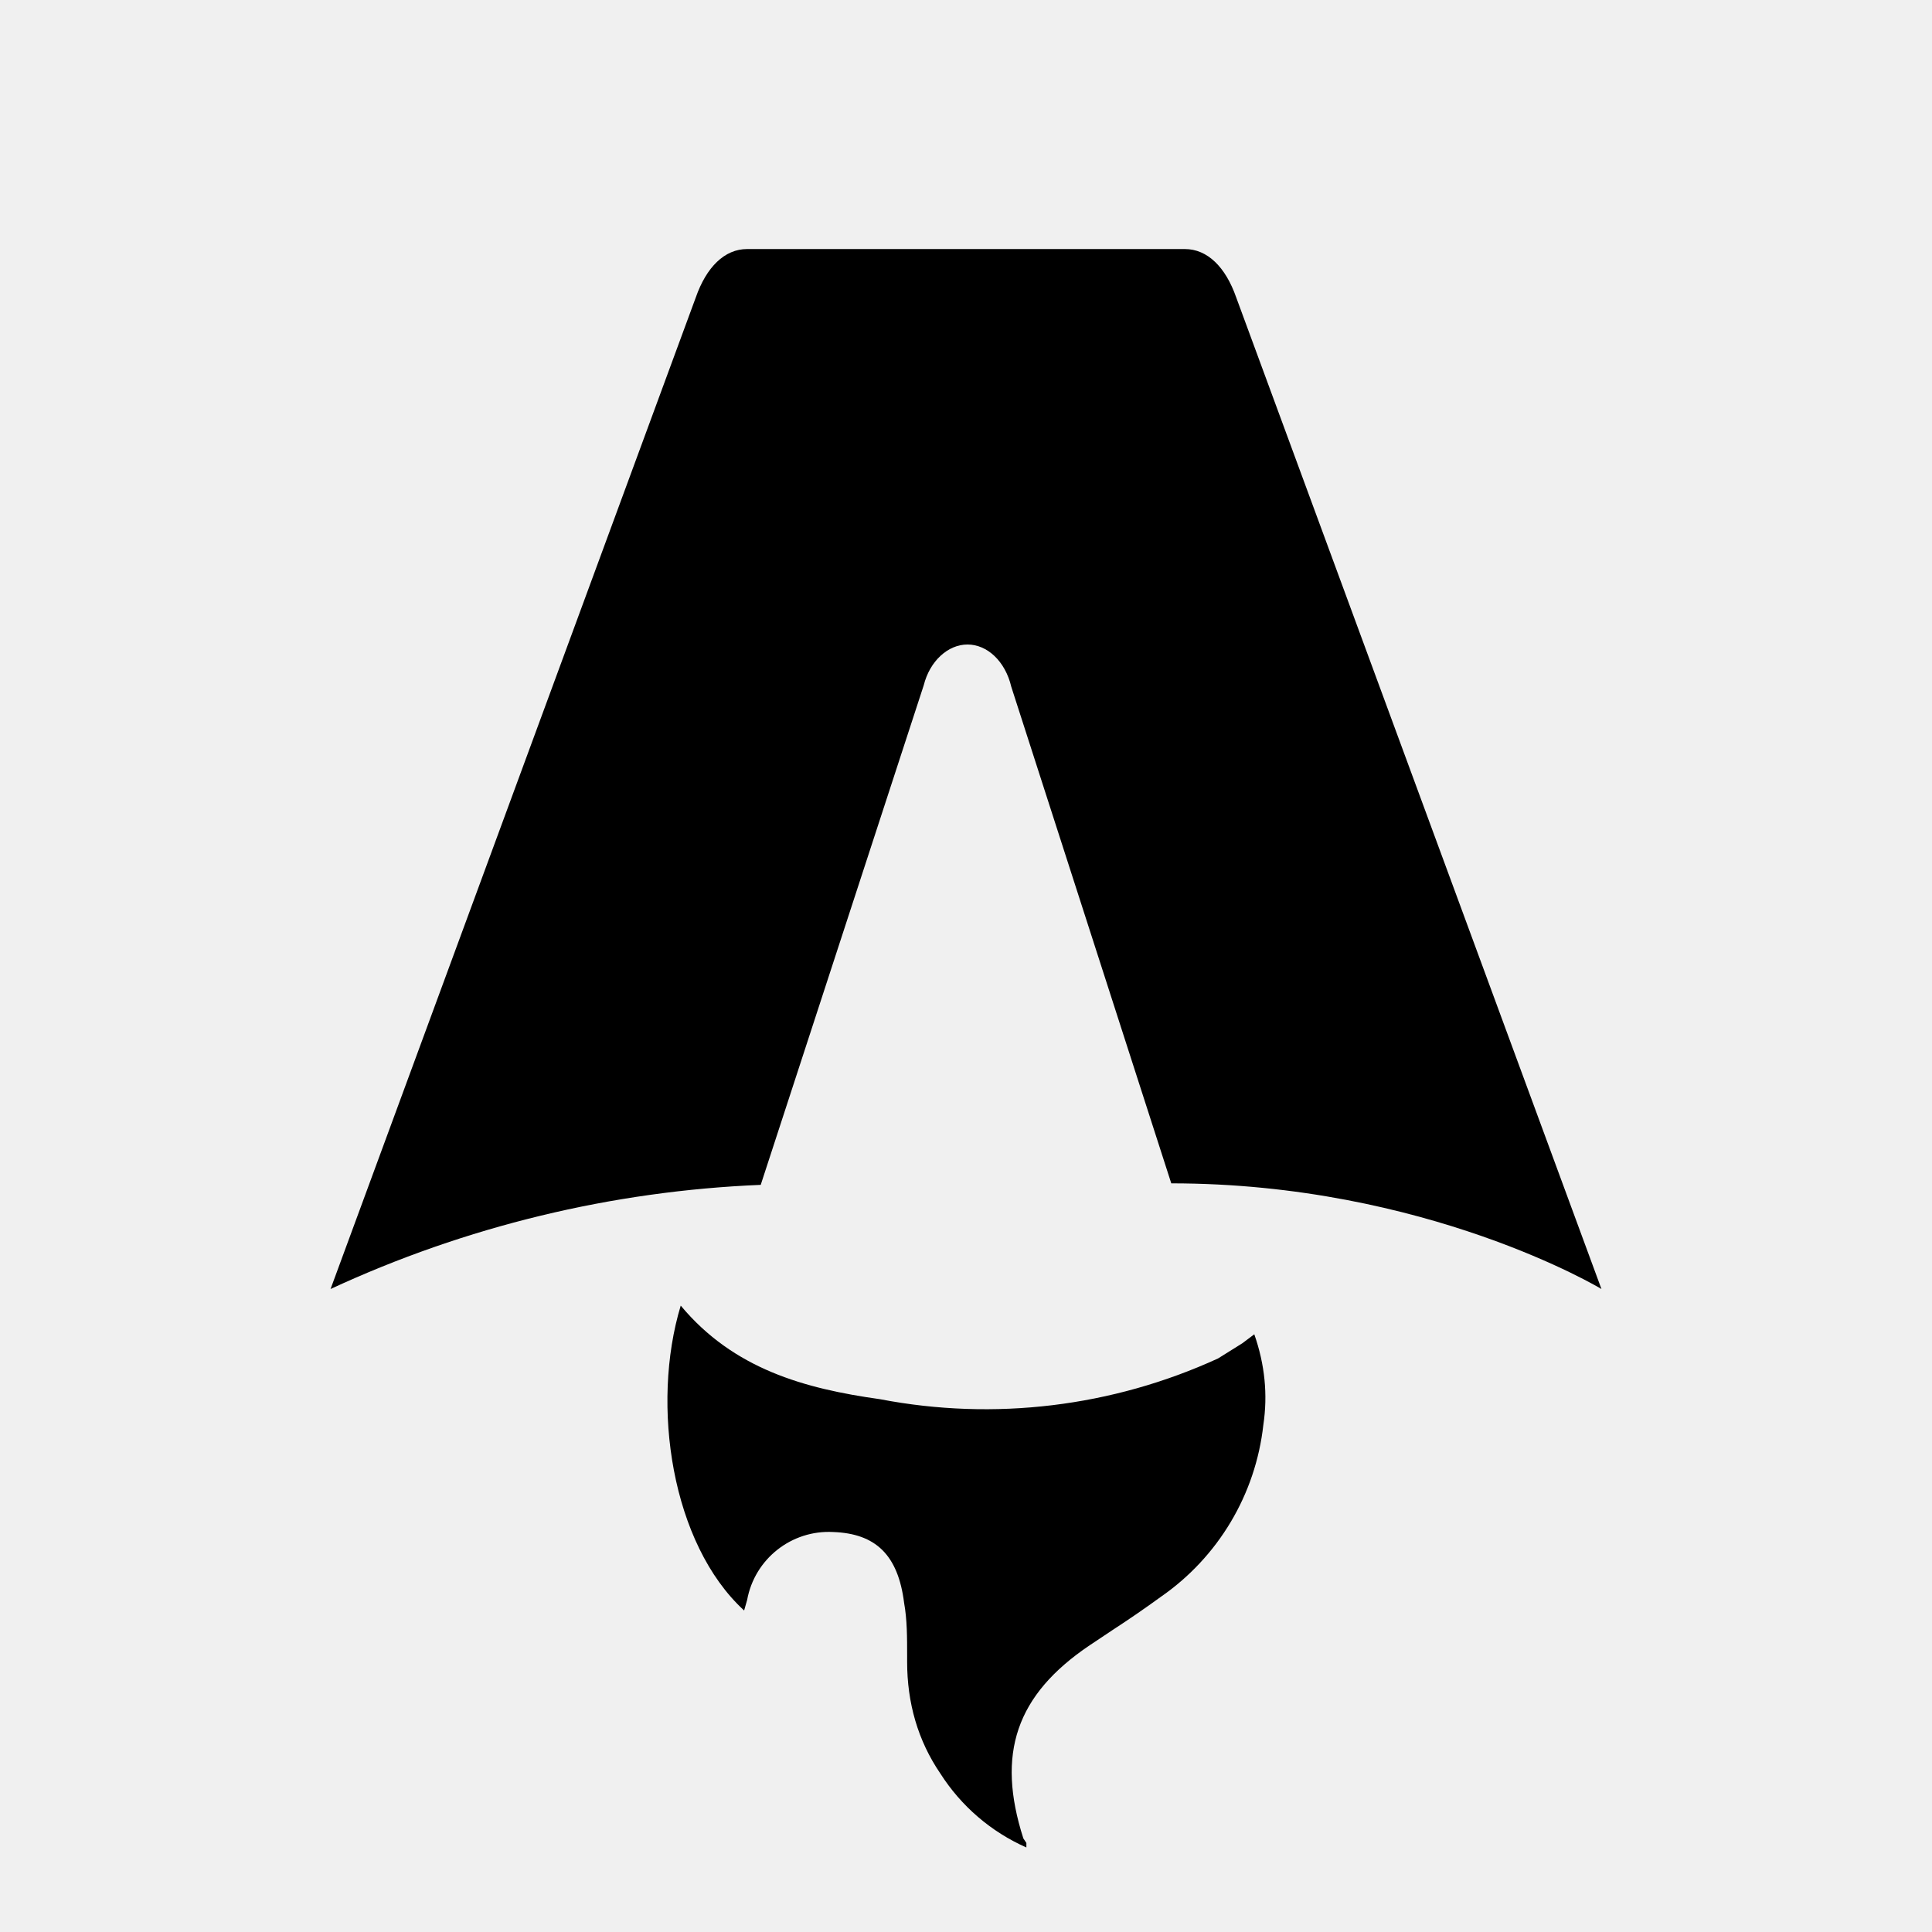
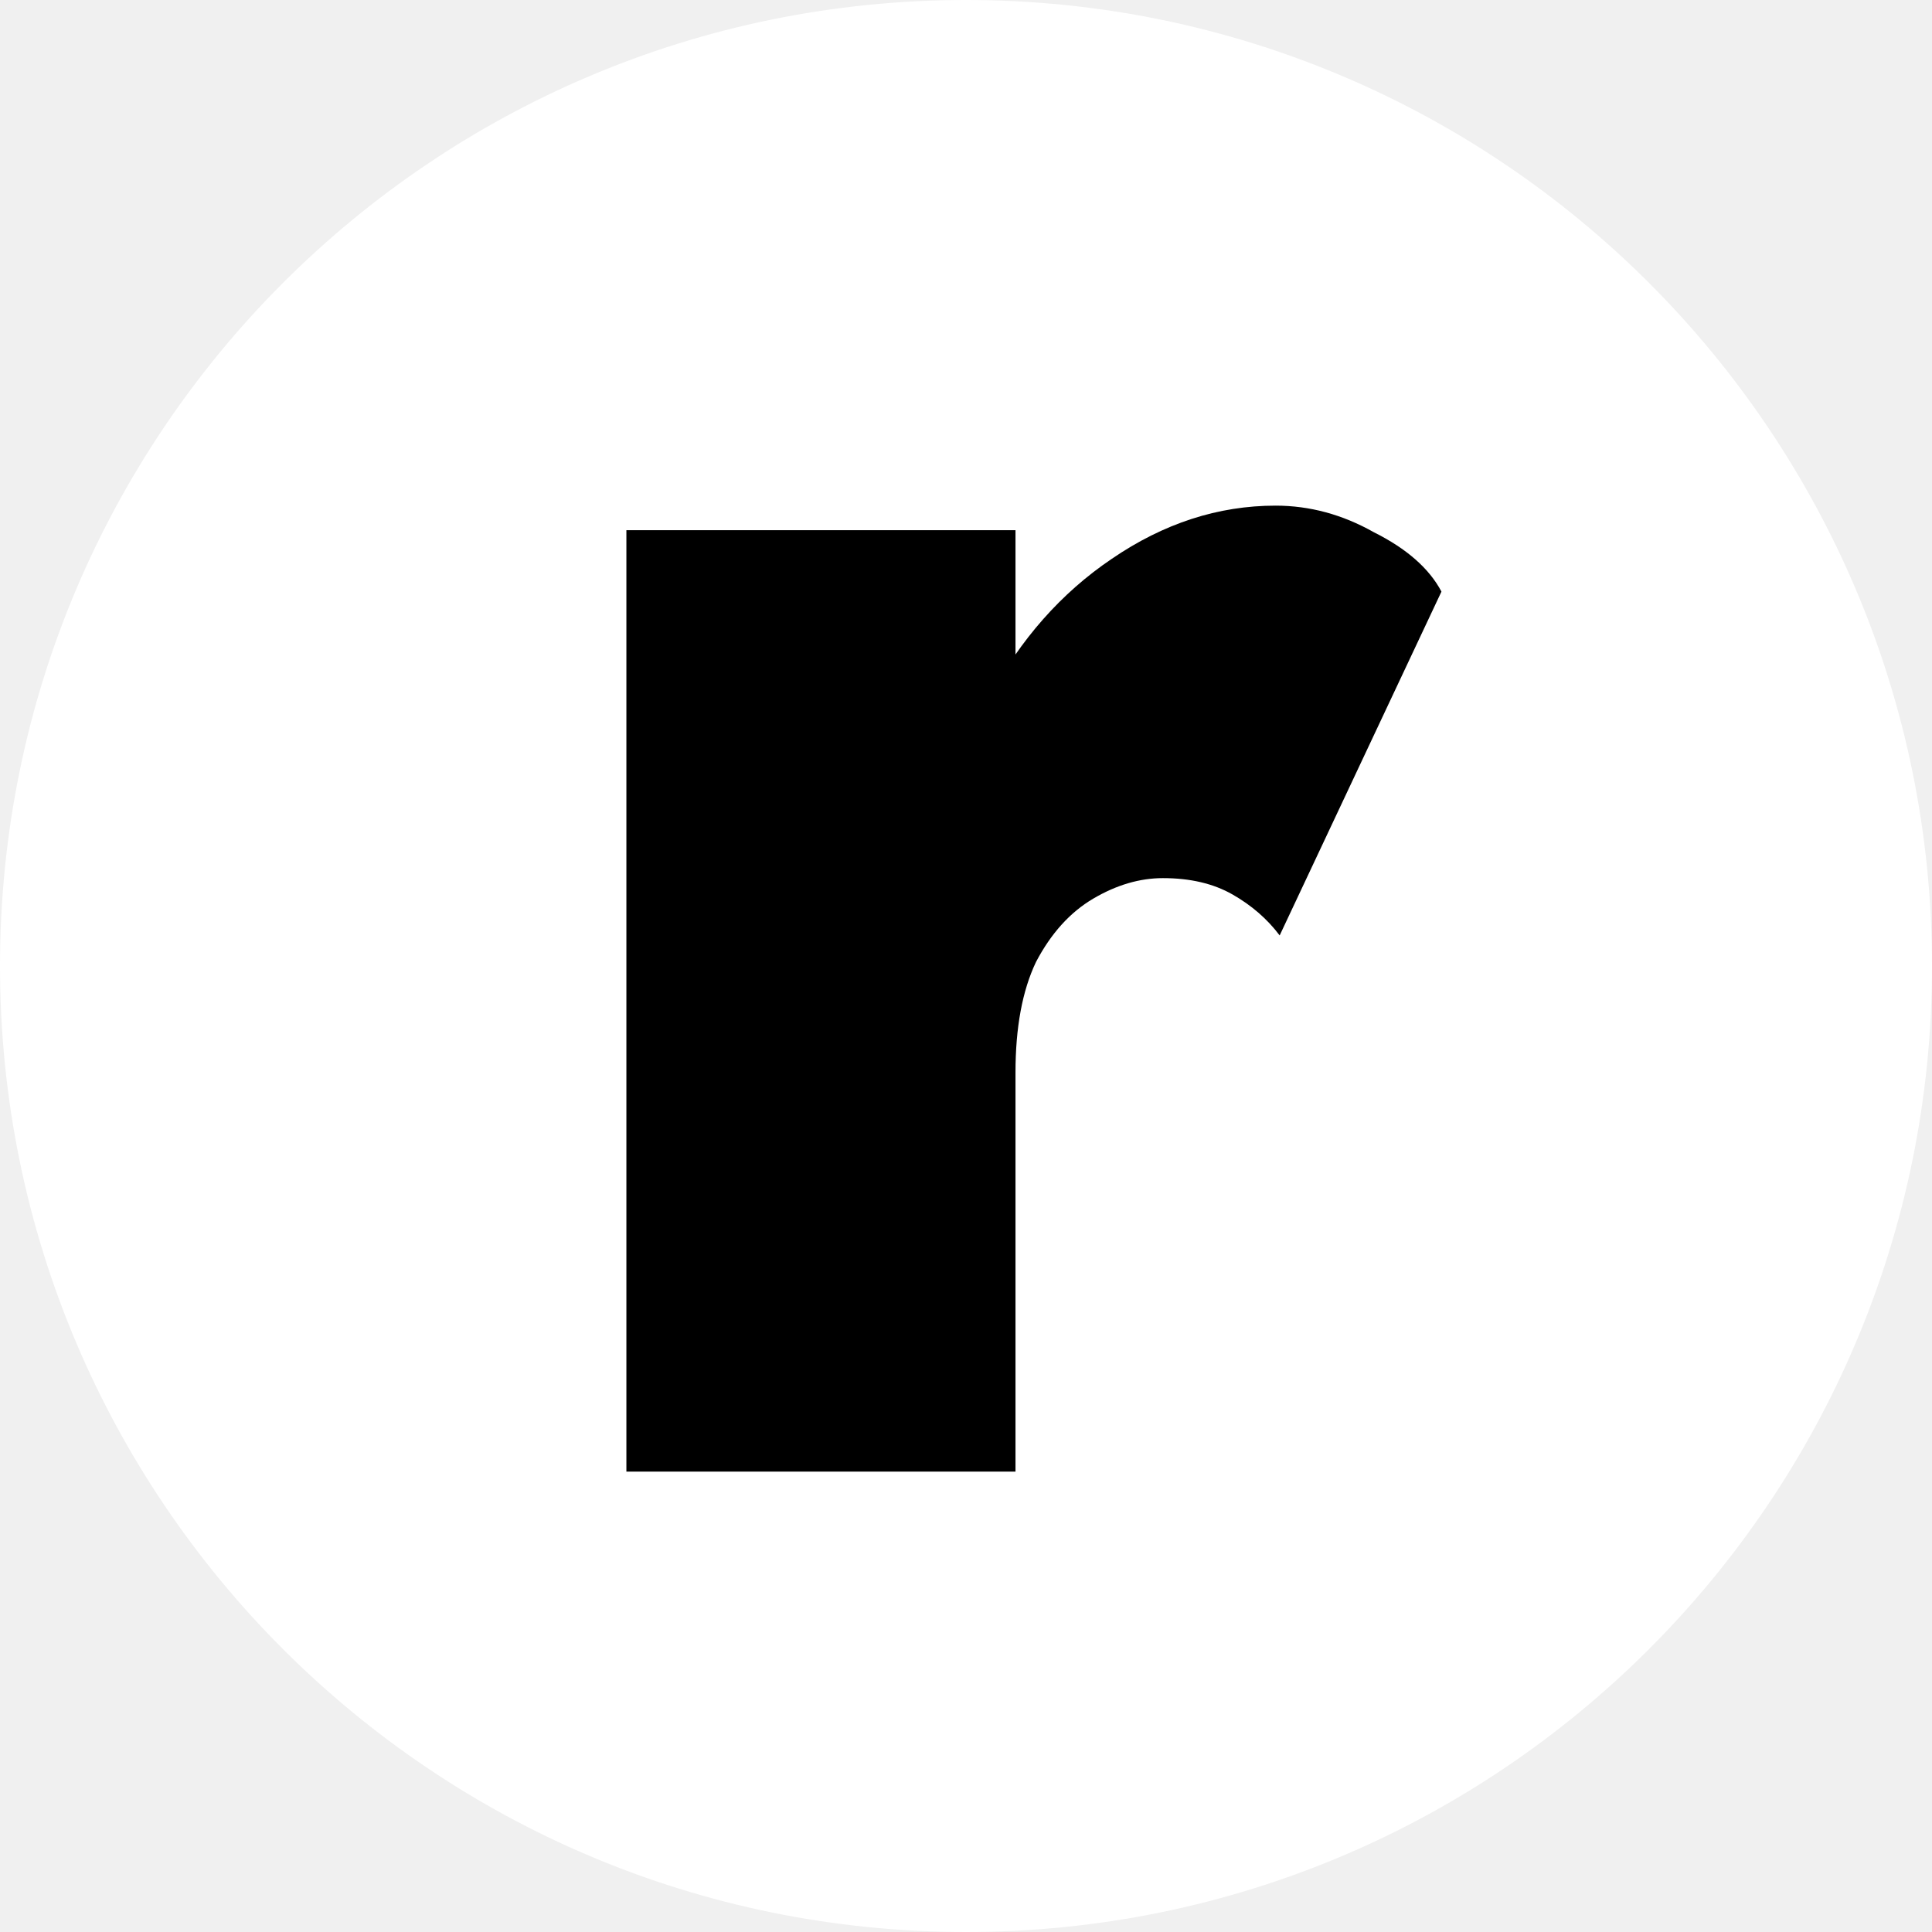
- <svg xmlns="http://www.w3.org/2000/svg" fill="none" viewBox="0 0 128 128">
-   <path d="M50.4 78.5a75.1 75.1 0 0 0-28.5 6.9l24.2-65.7c.7-2 1.9-3.2 3.4-3.2h29c1.5 0 2.7 1.2 3.4 3.2l24.2 65.7s-11.6-7-28.5-7L67 45.5c-.4-1.7-1.6-2.8-2.9-2.8-1.3 0-2.5 1.1-2.9 2.7L50.4 78.5Zm-1.1 28.2Zm-4.2-20.2c-2 6.6-.6 15.8 4.2 20.2a17.5 17.5 0 0 1 .2-.7 5.5 5.5 0 0 1 5.7-4.5c2.8.1 4.3 1.5 4.7 4.7.2 1.1.2 2.3.2 3.5v.4c0 2.7.7 5.2 2.2 7.4a13 13 0 0 0 5.7 4.9v-.3l-.2-.3c-1.8-5.6-.5-9.5 4.4-12.8l1.5-1a73 73 0 0 0 3.2-2.2 16 16 0 0 0 6.8-11.4c.3-2 .1-4-.6-6l-.8.6-1.6 1a37 37 0 0 1-22.4 2.7c-5-.7-9.7-2-13.2-6.2Z" />
-   <style>
-         path { fill: #000; }
-         @media (prefers-color-scheme: dark) {
-             path { fill: #FFF; }
-         }
-     </style>
+ <svg xmlns="http://www.w3.org/2000/svg" width="128" height="128" viewBox="0 0 128 128" fill="none">
+   <circle cx="64" cy="64" r="64" fill="white" />
+   <path d="M67.279 35.127V97.5H41.5V35.127H67.279ZM84.781 61.975C83.967 60.89 82.927 59.986 81.661 59.263C80.394 58.539 78.857 58.178 77.048 58.178C75.51 58.178 73.972 58.63 72.435 59.534C70.897 60.438 69.631 61.839 68.636 63.737C67.731 65.636 67.279 68.076 67.279 71.059L62.395 59.534C62.395 54.562 63.435 50.133 65.515 46.246C67.596 42.359 70.309 39.285 73.656 37.025C77.093 34.675 80.711 33.5 84.51 33.5C86.771 33.5 88.942 34.088 91.023 35.263C93.194 36.347 94.686 37.658 95.5 39.195L84.781 61.975Z" fill="black" />
</svg>
